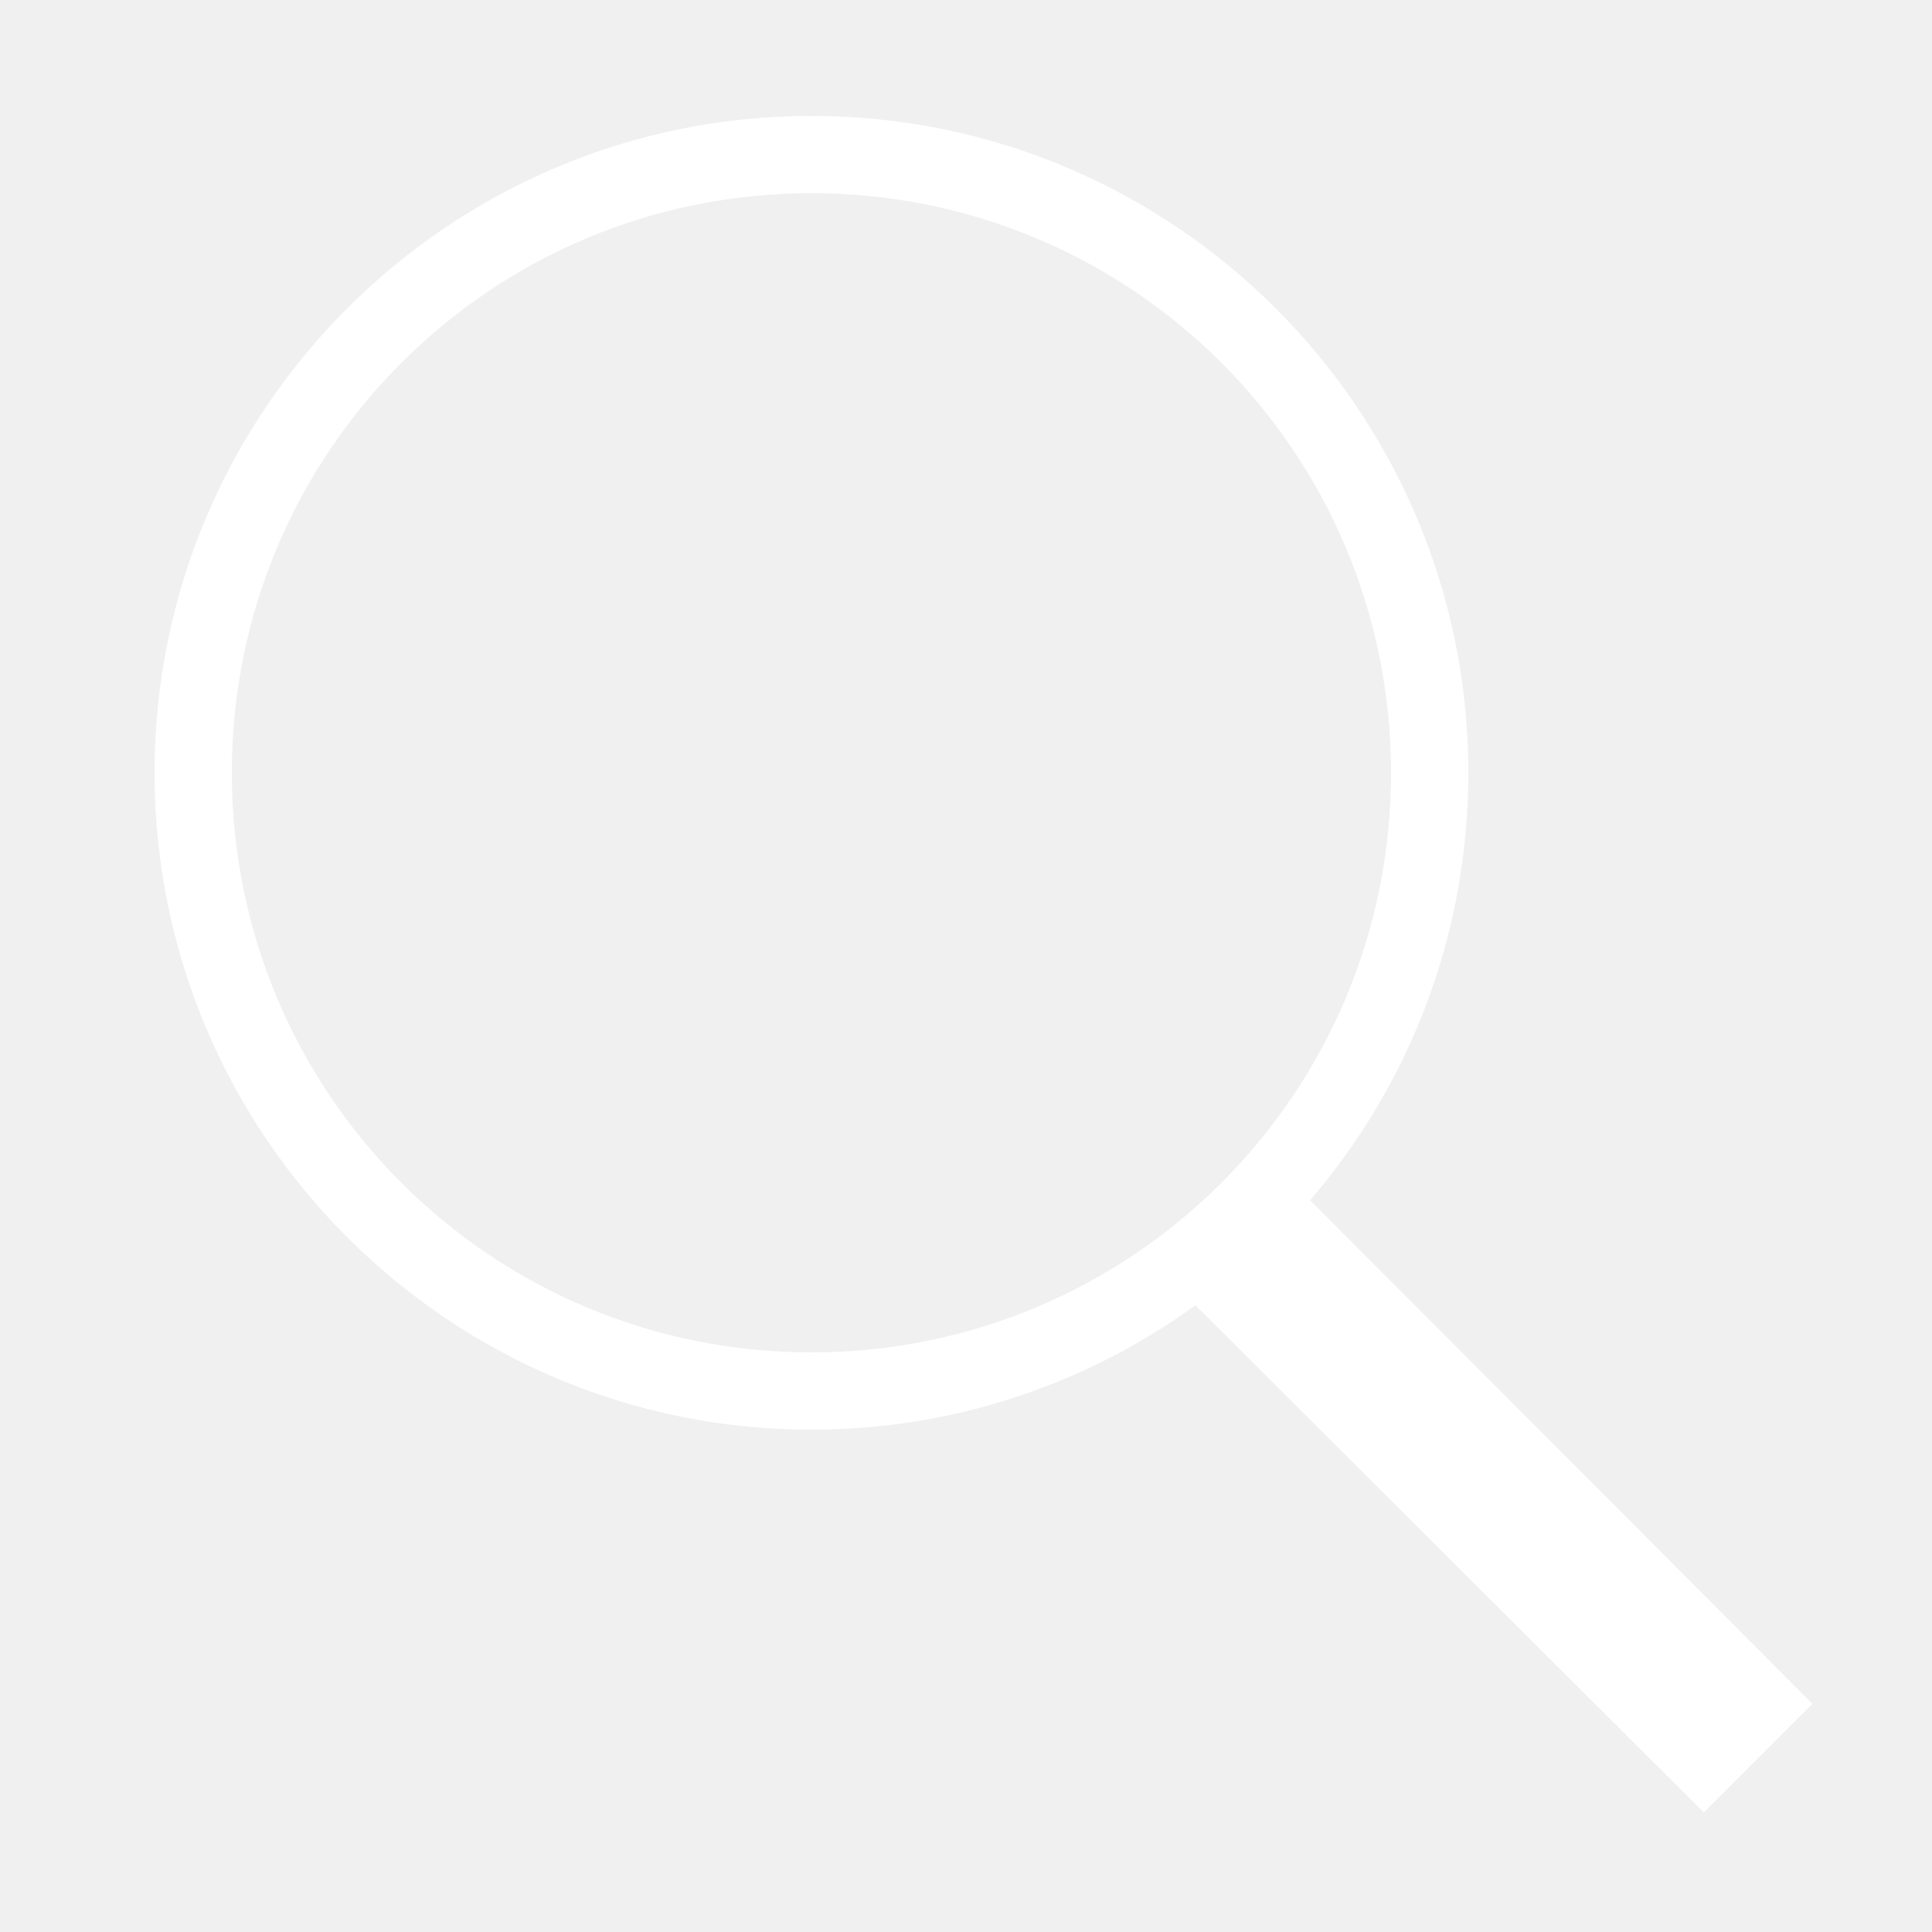
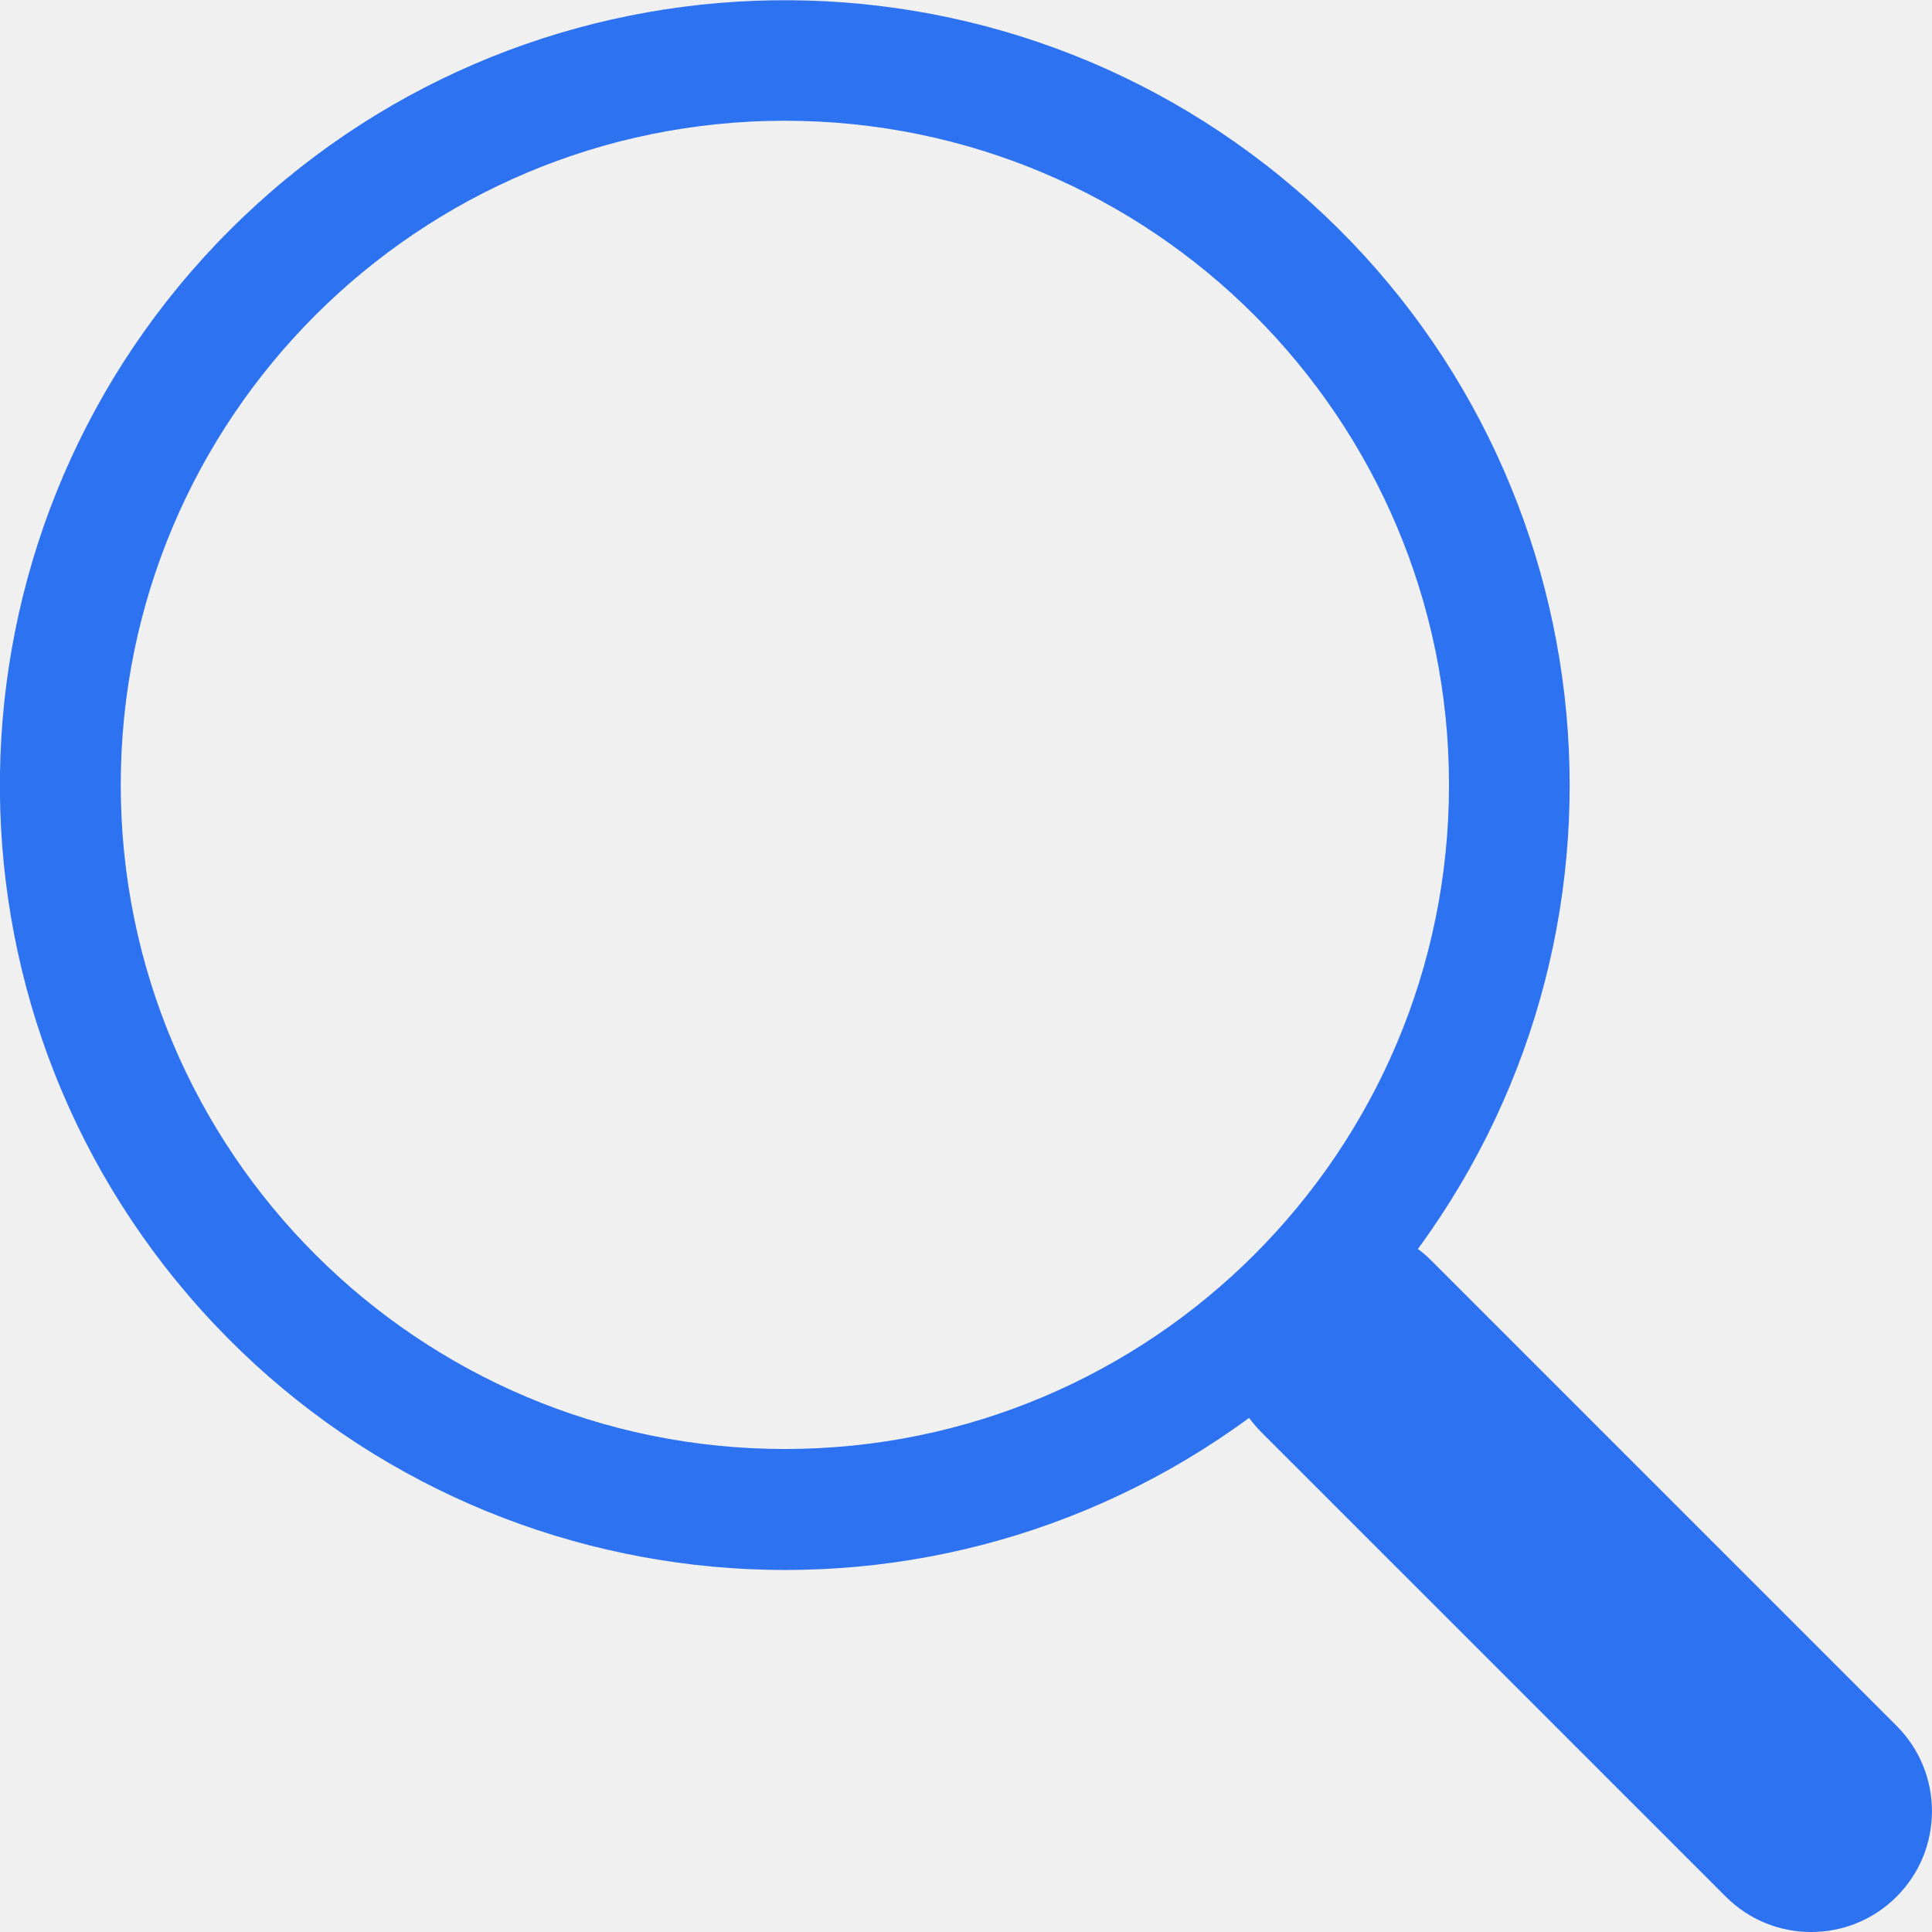
- <svg xmlns="http://www.w3.org/2000/svg" fill="none" viewBox="0 0 50 50" width="50px" height="50px">
-   <style>
-     path {
-       fill: #fff;
-     }
-     @media (prefers-color-scheme: dark) {
-       path {
-         fill: #000;
-       }
-     }
-   </style>
-   <path d="M 21 3 C 11.621 3 4 10.621 4 20 C 4 29.379 11.621 37 21 37 C 24.711 37 28.141 35.805 30.938 33.781 L 44.094 46.906 L 46.906 44.094 L 33.906 31.062 C 36.461 28.086 38 24.223 38 20 C 38 10.621 30.379 3 21 3 Z M 21 5 C 29.297 5 36 11.703 36 20 C 36 28.297 29.297 35 21 35 C 12.703 35 6 28.297 6 20 C 6 11.703 12.703 5 21 5 Z" />
+ <svg xmlns="http://www.w3.org/2000/svg" width="16" height="16" fill="#2d72f1" class="bi bi-search" viewBox="0 0 16 16">
+   <path d="M11.742 10.344a6.5 6.5 0 1 0-1.397 1.398h-.001c.03.04.062.078.098.115l3.85 3.85a1 1 0 0 0 1.415-1.414l-3.85-3.85a1.007 1.007 0 0 0-.115-.1zM12 6.5a5.5 5.5 0 1 1-11 0 5.5 5.5 0 0 1 11 0z" />
</svg>
